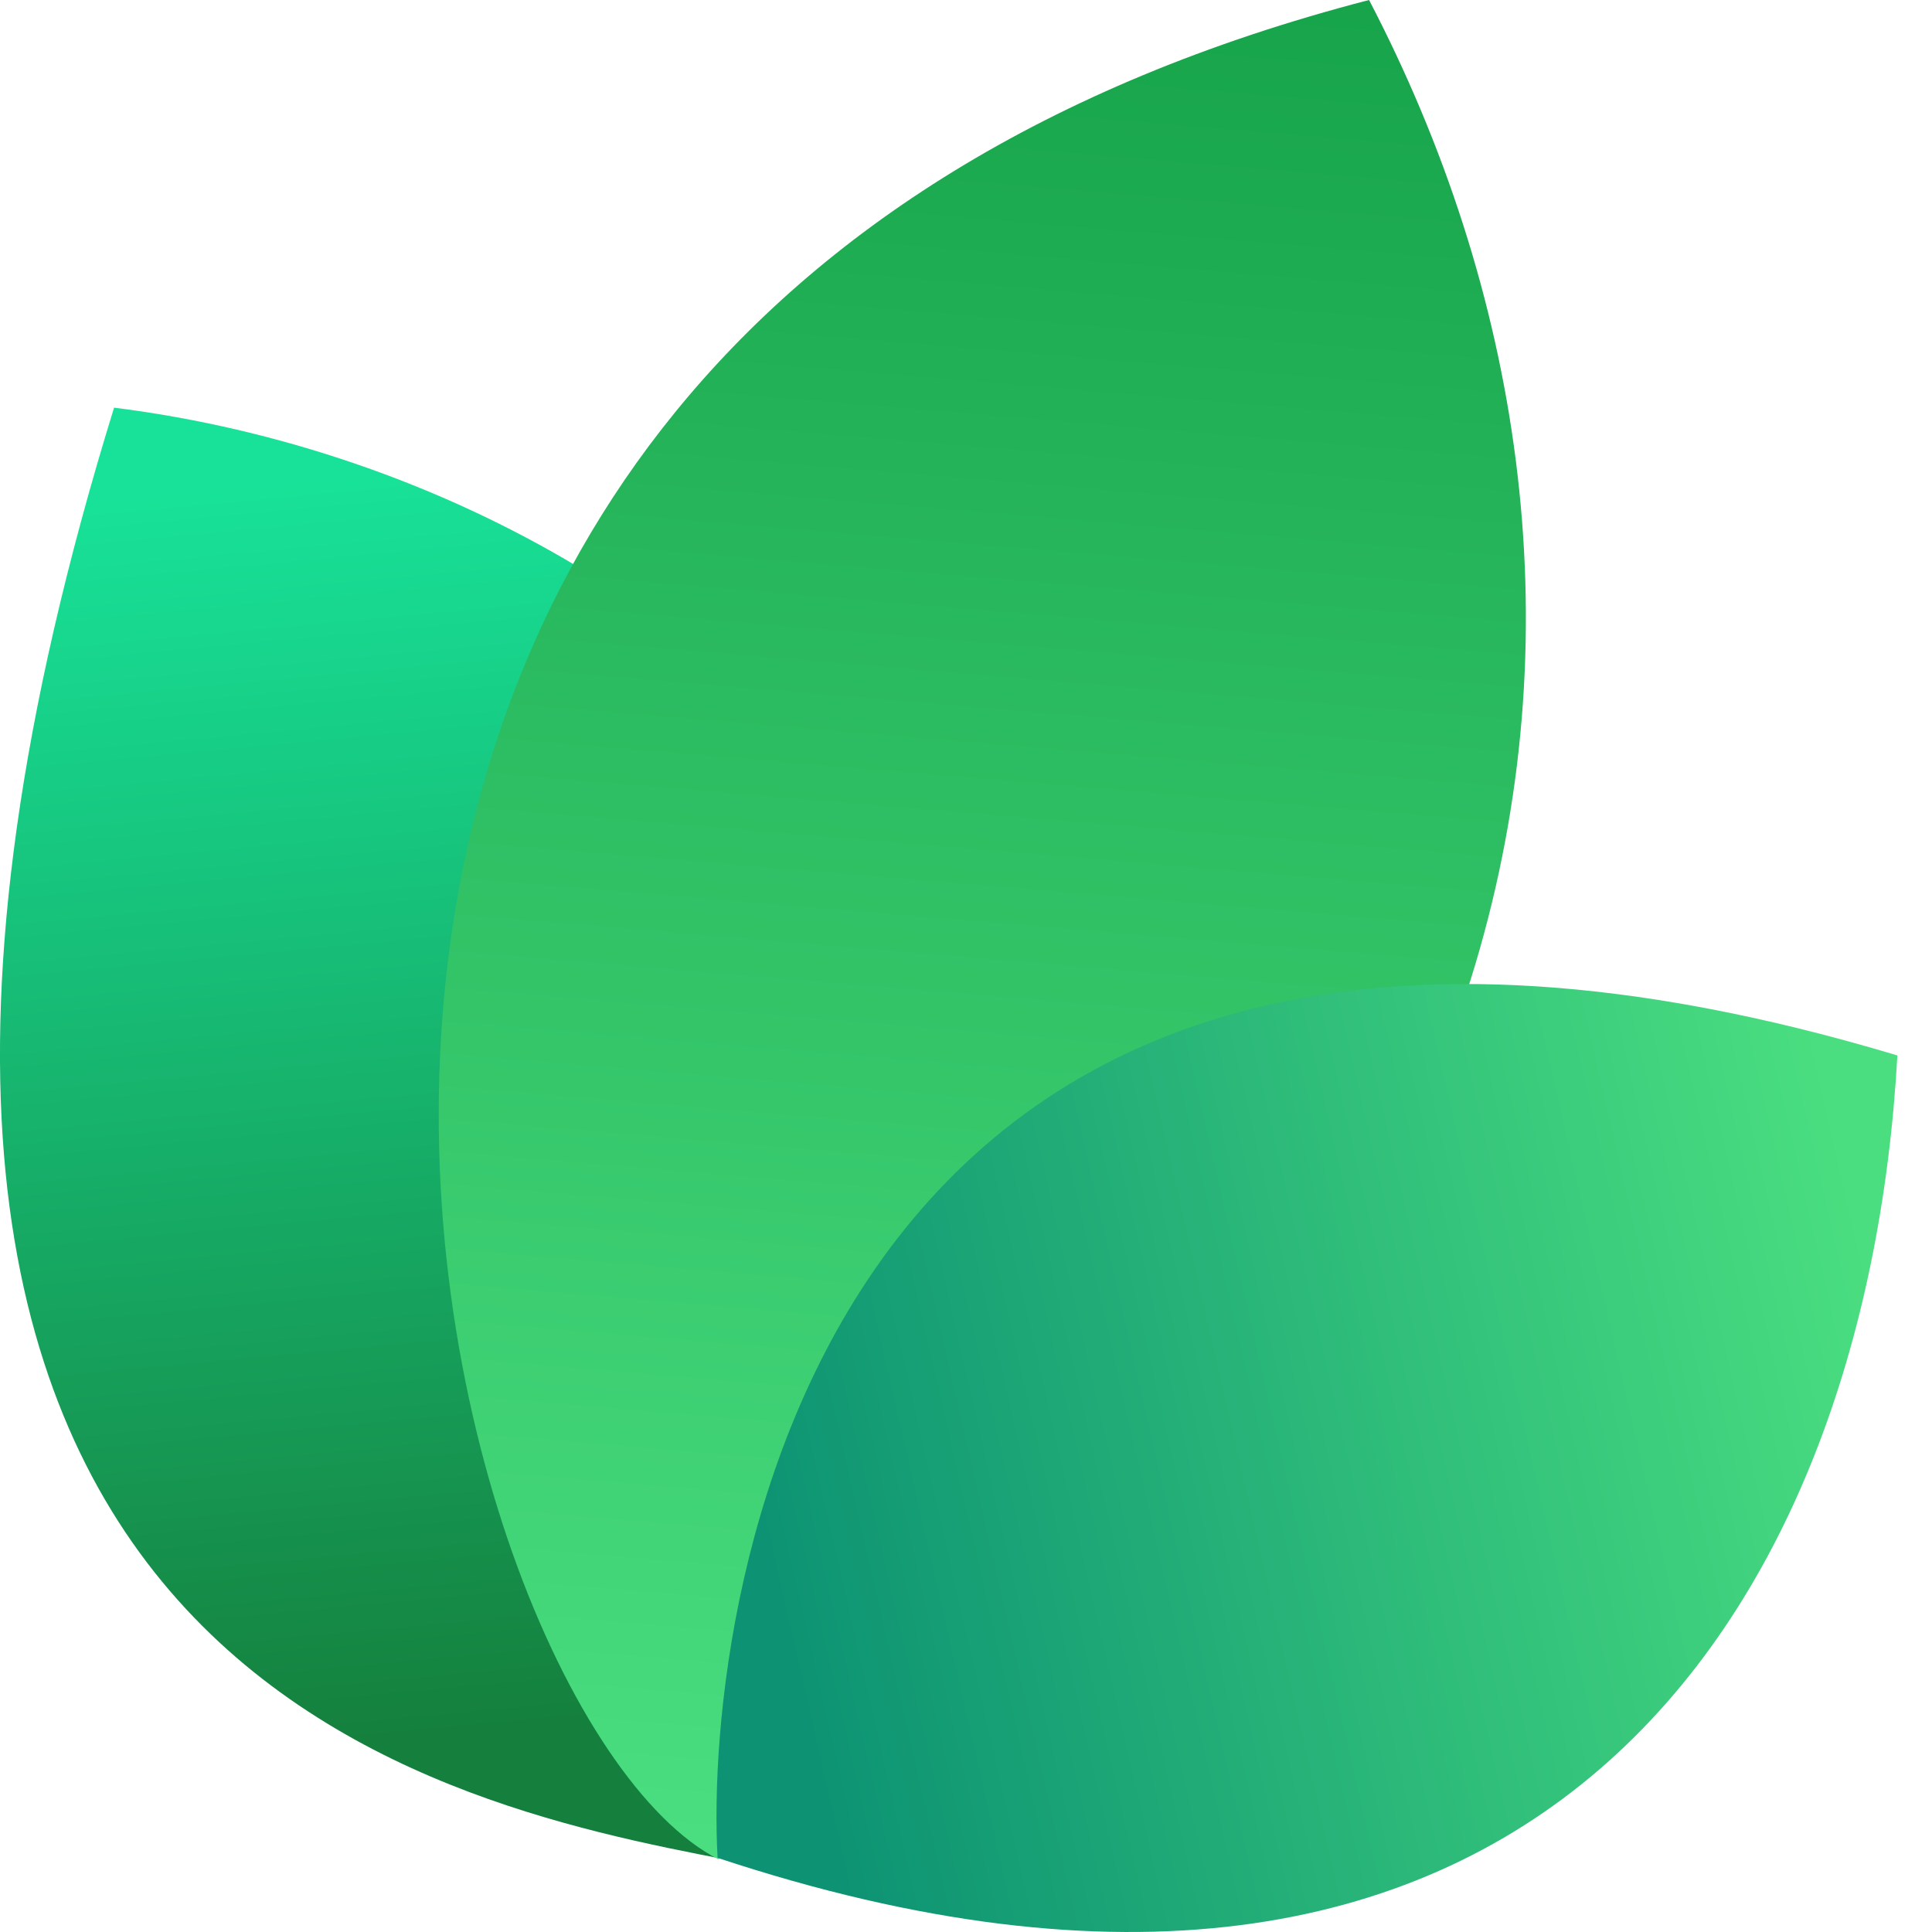
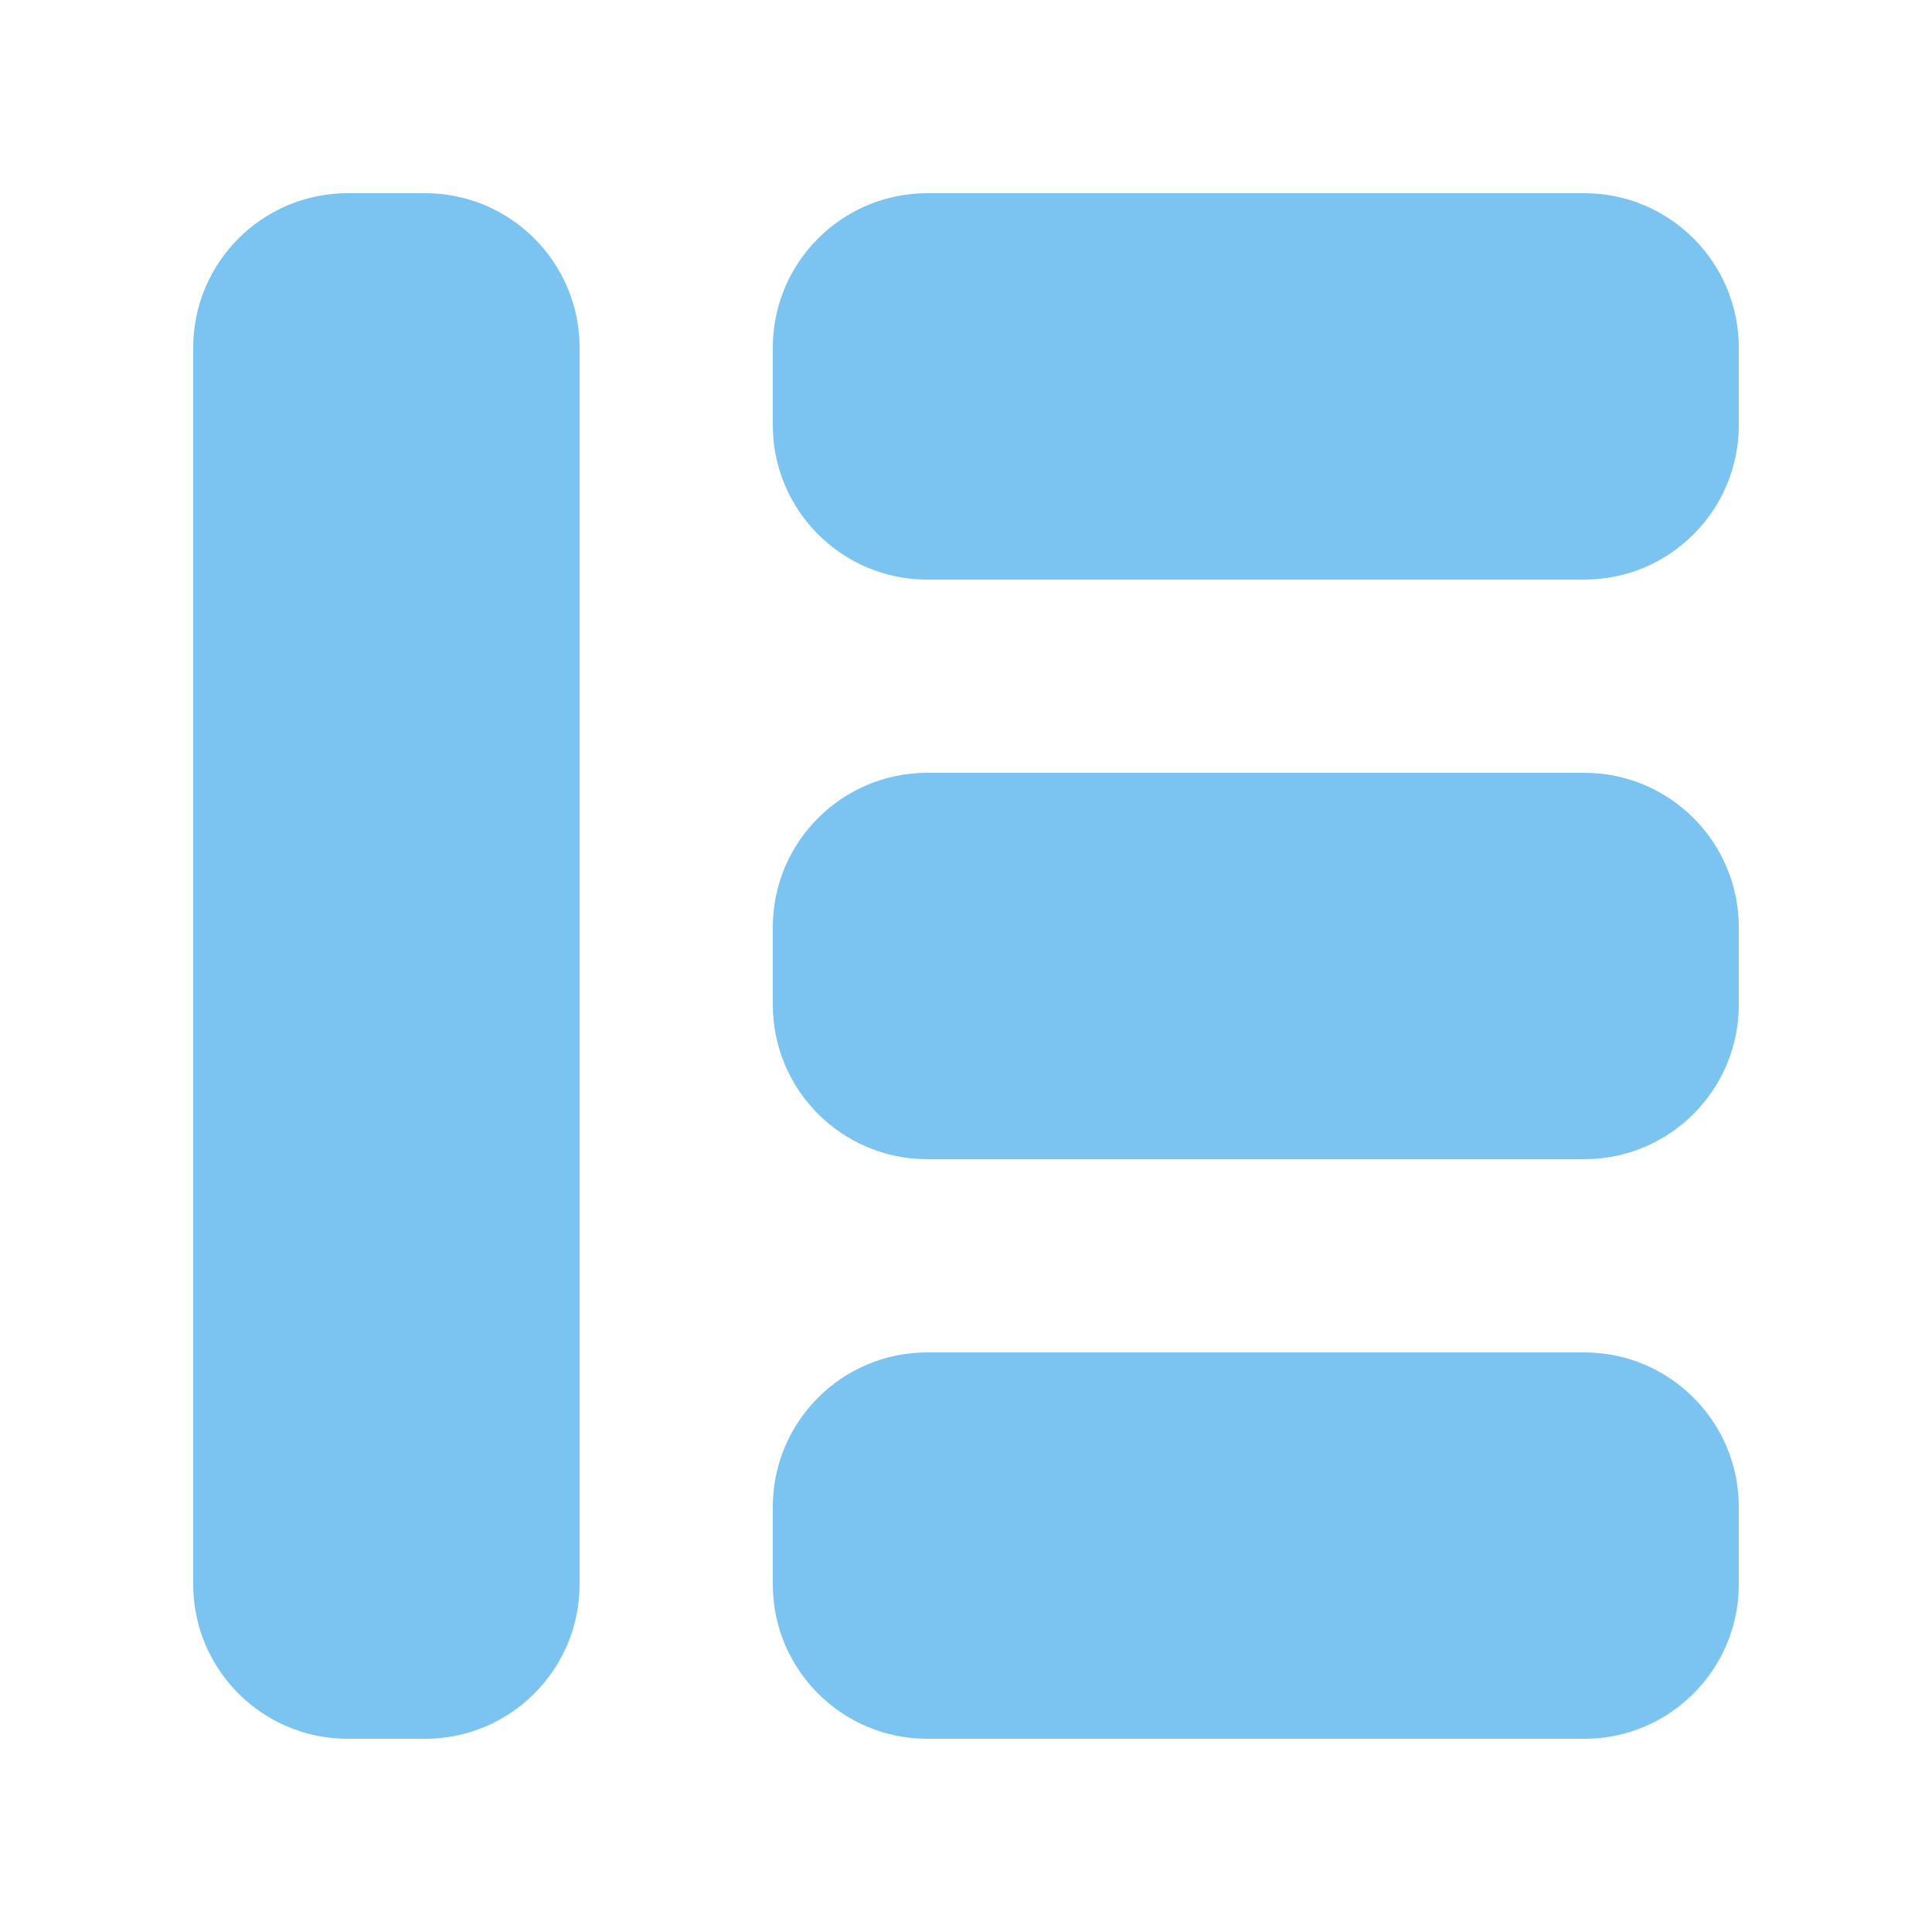
- <svg xmlns="http://www.w3.org/2000/svg" width="24" height="24" viewBox="0 0 24 24" fill="none">
-   <path d="M9.061 23.108C5.268 22.377 -3.391 20.627 1.417 5.064C9.634 6.099 16.973 14.064 9.061 23.108Z" fill="url(#paint0_linear_17557_2021)" />
-   <path d="M8.919 23.094C5.276 21.222 0.784 4.209 17.007 0C20.757 7.193 19.621 16.545 8.919 23.094Z" fill="url(#paint1_linear_17557_2021)" />
-   <path d="M8.914 23.079C8.735 19.882 10.159 9.085 23.57 13.111C23.181 20.123 18.984 26.418 8.914 23.079Z" fill="url(#paint2_linear_17557_2021)" />
-   <defs>
-     <linearGradient id="paint0_linear_17557_2021" x1="3.776" y1="5.916" x2="5.232" y2="21.559" gradientUnits="userSpaceOnUse">
-       <stop stop-color="#18E299" />
-       <stop offset="1" stop-color="#15803D" />
-     </linearGradient>
-     <linearGradient id="paint1_linear_17557_2021" x1="12.171" y1="-0.718" x2="10.19" y2="22.983" gradientUnits="userSpaceOnUse">
-       <stop stop-color="#16A34A" />
-       <stop offset="1" stop-color="#4ADE80" />
-     </linearGradient>
-     <linearGradient id="paint2_linear_17557_2021" x1="23.133" y1="15.353" x2="9.338" y2="18.52" gradientUnits="userSpaceOnUse">
-       <stop stop-color="#4ADE80" />
-       <stop offset="1" stop-color="#0D9373" />
-     </linearGradient>
-   </defs>
+ <svg xmlns="http://www.w3.org/2000/svg" width="100" height="100" viewBox="0 0 100 100">
+   <rect x="10" y="10" width="20" height="80" rx="8" ry="8" fill="#7BC3F0" />
+   <rect x="40" y="10" width="50" height="20" rx="8" ry="8" fill="#7BC3F0" />
+   <rect x="40" y="40" width="50" height="20" rx="8" ry="8" fill="#7BC3F0" />
+   <rect x="40" y="70" width="50" height="20" rx="8" ry="8" fill="#7BC3F0" />
</svg>
